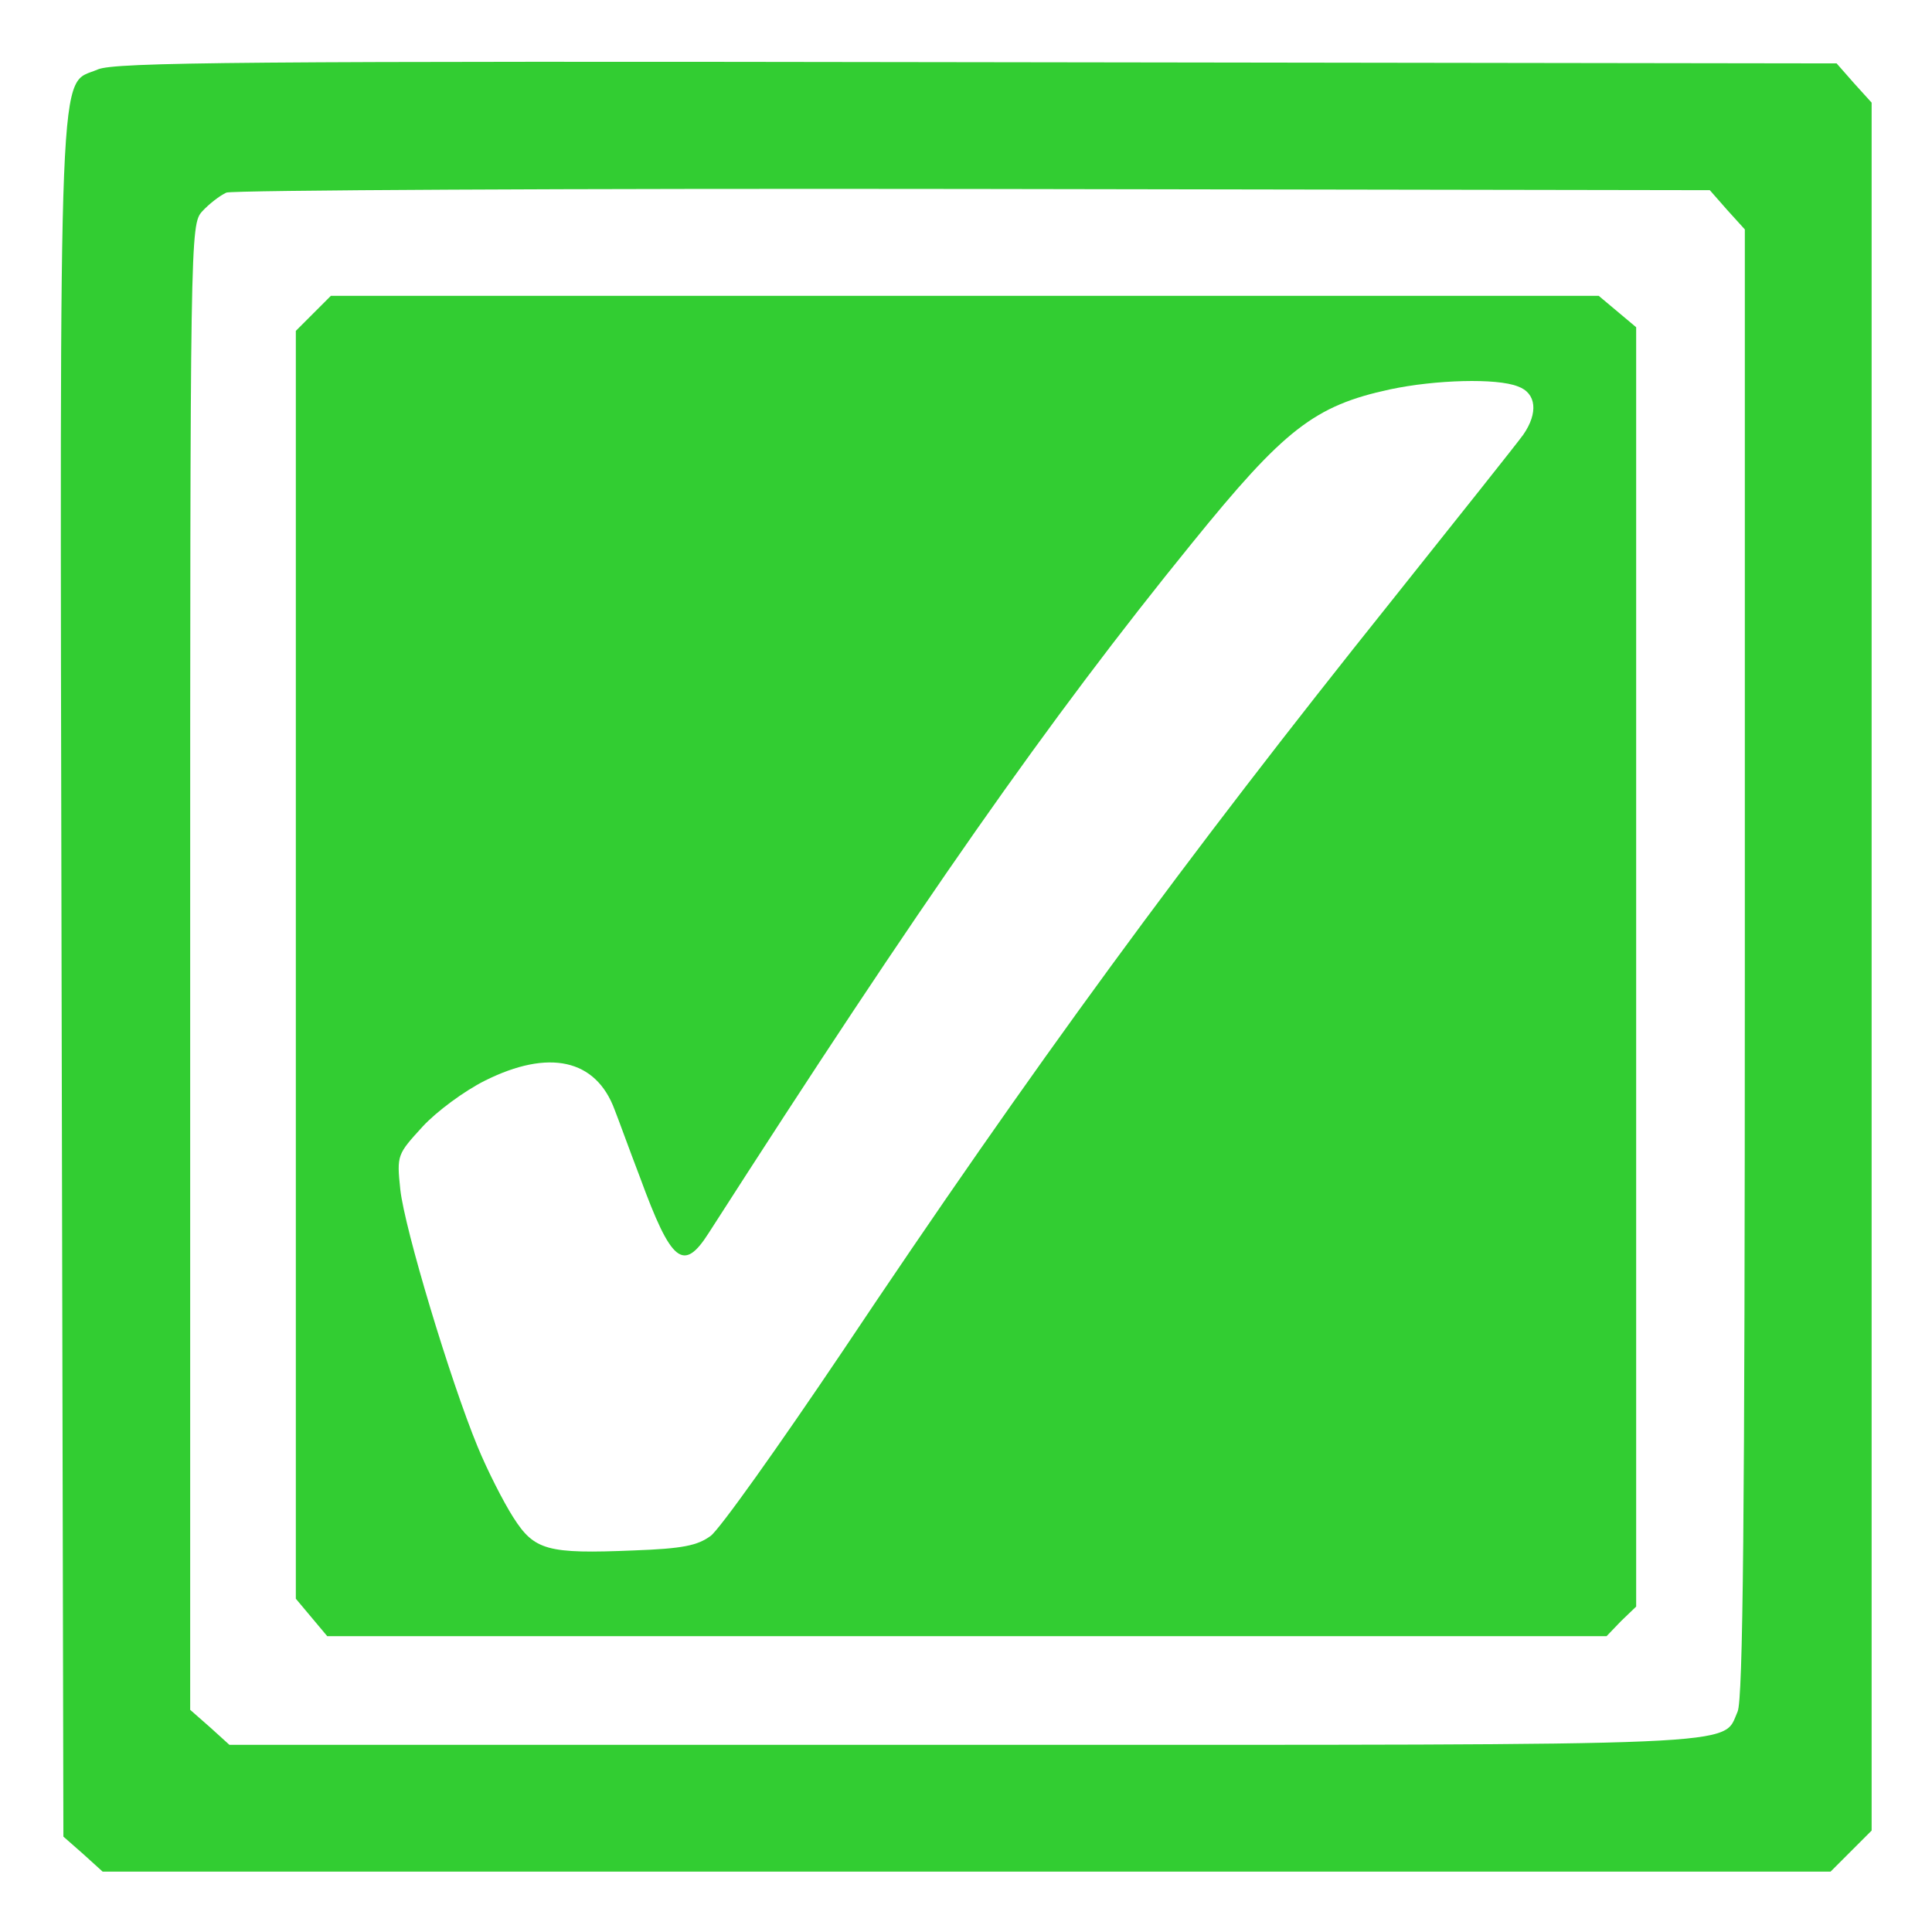
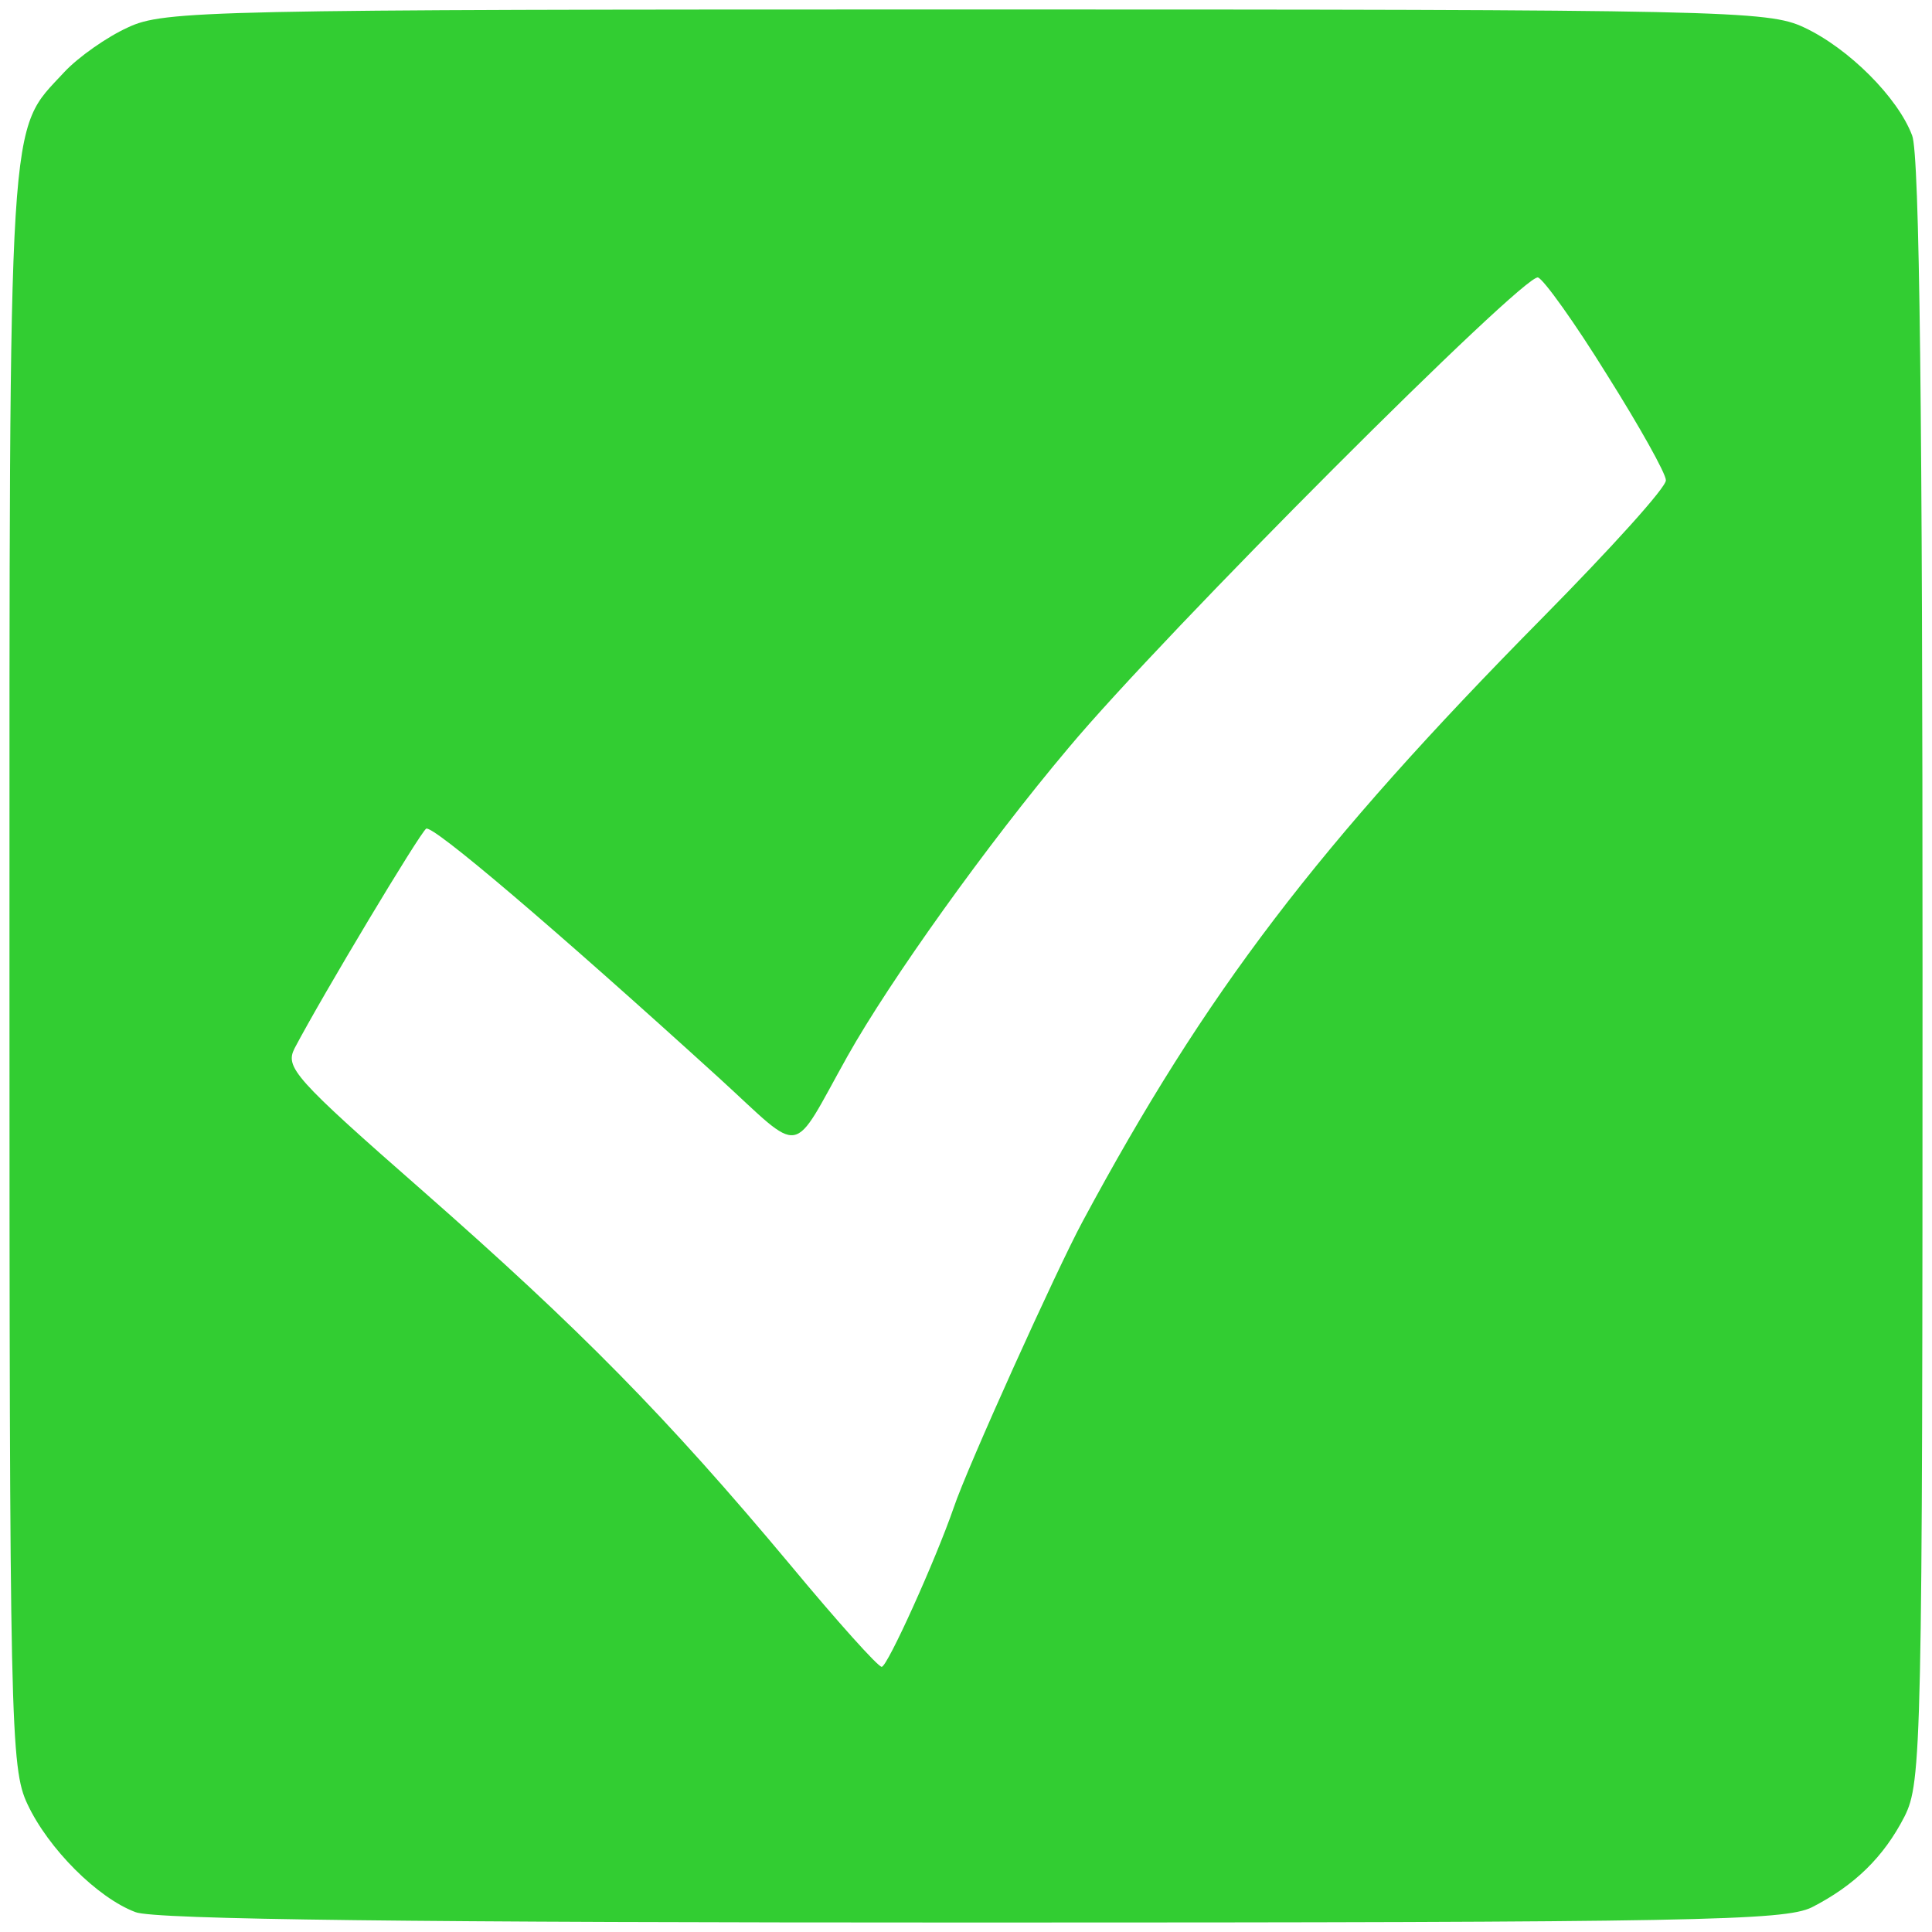
- <svg xmlns="http://www.w3.org/2000/svg" version="1.0" width="320pt" height="320pt" viewBox="0 0 320 320" preserveAspectRatio="xMidYMid meet">
-   <g transform="translate(0,320) scale(0.1,-0.1)" fill="#32CD32" stroke="none">
-     <path d="M162 3085 c-66 -29 -63 64 -60 -1506 l3 -1421 33 -29 32 -29 1431 0 1431 0 34 34 34 34 0 1431 0 1431 -29 32 -29 33 -1424 2 c-1218 2 -1428 0 -1456 -12z m2699 -233 l29 -32 0 -1215 c0 -920 -3 -1220 -12 -1240 -26 -58 38 -55 -1282 -55 l-1216 0 -32 29 -33 29 0 1230 c0 1216 0 1230 20 1252 11 12 29 26 40 31 11 4 568 7 1238 6 l1219 -2 29 -33z" />
-     <path d="M519 2681 l-29 -29 0 -1050 0 -1050 26 -31 26 -31 1059 0 1060 0 24 25 25 24 0 1060 0 1059 -31 26 -31 26 -1050 0 -1050 0 -29 -29z m1995 -121 c31 -11 34 -44 9 -80 -10 -14 -108 -137 -218 -275 -341 -426 -596 -774 -910 -1244 -105 -156 -203 -294 -218 -305 -22 -16 -46 -21 -127 -24 -144 -6 -165 0 -200 55 -16 25 -43 78 -59 117 -45 109 -121 361 -128 426 -6 57 -5 58 37 104 23 25 69 59 103 76 106 53 184 36 215 -48 6 -15 24 -65 42 -112 52 -142 72 -158 114 -92 351 547 562 849 800 1142 153 189 203 228 328 255 75 16 177 19 212 5z" />
+ <svg xmlns="http://www.w3.org/2000/svg" version="1.0" width="204pt" height="204pt" viewBox="0 0 204 204" preserveAspectRatio="xMidYMid meet">
+   <g transform="translate(0,204) scale(0.1,-0.1)" fill="#32CD32" stroke="none">
+     <path d="M135 2011 c-22 -10 -52 -31 -67 -47 -60 -65 -58 -25 -58 -946 0 -800 1 -845 19 -883 22 -47 74 -99 114 -114 19 -8 305 -11 883 -11 768 0 858 2 887 16 45 23 76 53 98 96 18 36 19 71 19 892 0 578 -3 864 -11 883 -15 40 -67 92 -114 114 -38 18 -83 19 -885 19 -801 0 -847 -1 -885 -19z m1562 -367 c34 -54 62 -104 62 -111 1 -7 -58 -72 -130 -145 -238 -241 -356 -396 -486 -638 -27 -50 -122 -260 -136 -302 -19 -55 -70 -168 -76 -168 -4 0 -47 48 -96 107 -132 158 -223 250 -388 395 -137 120 -146 131 -136 151 30 57 132 227 139 232 7 4 133 -103 309 -263 91 -83 75 -86 136 23 45 80 147 223 233 325 101 121 482 502 496 497 6 -2 39 -48 73 -103z" />
  </g>
</svg>
